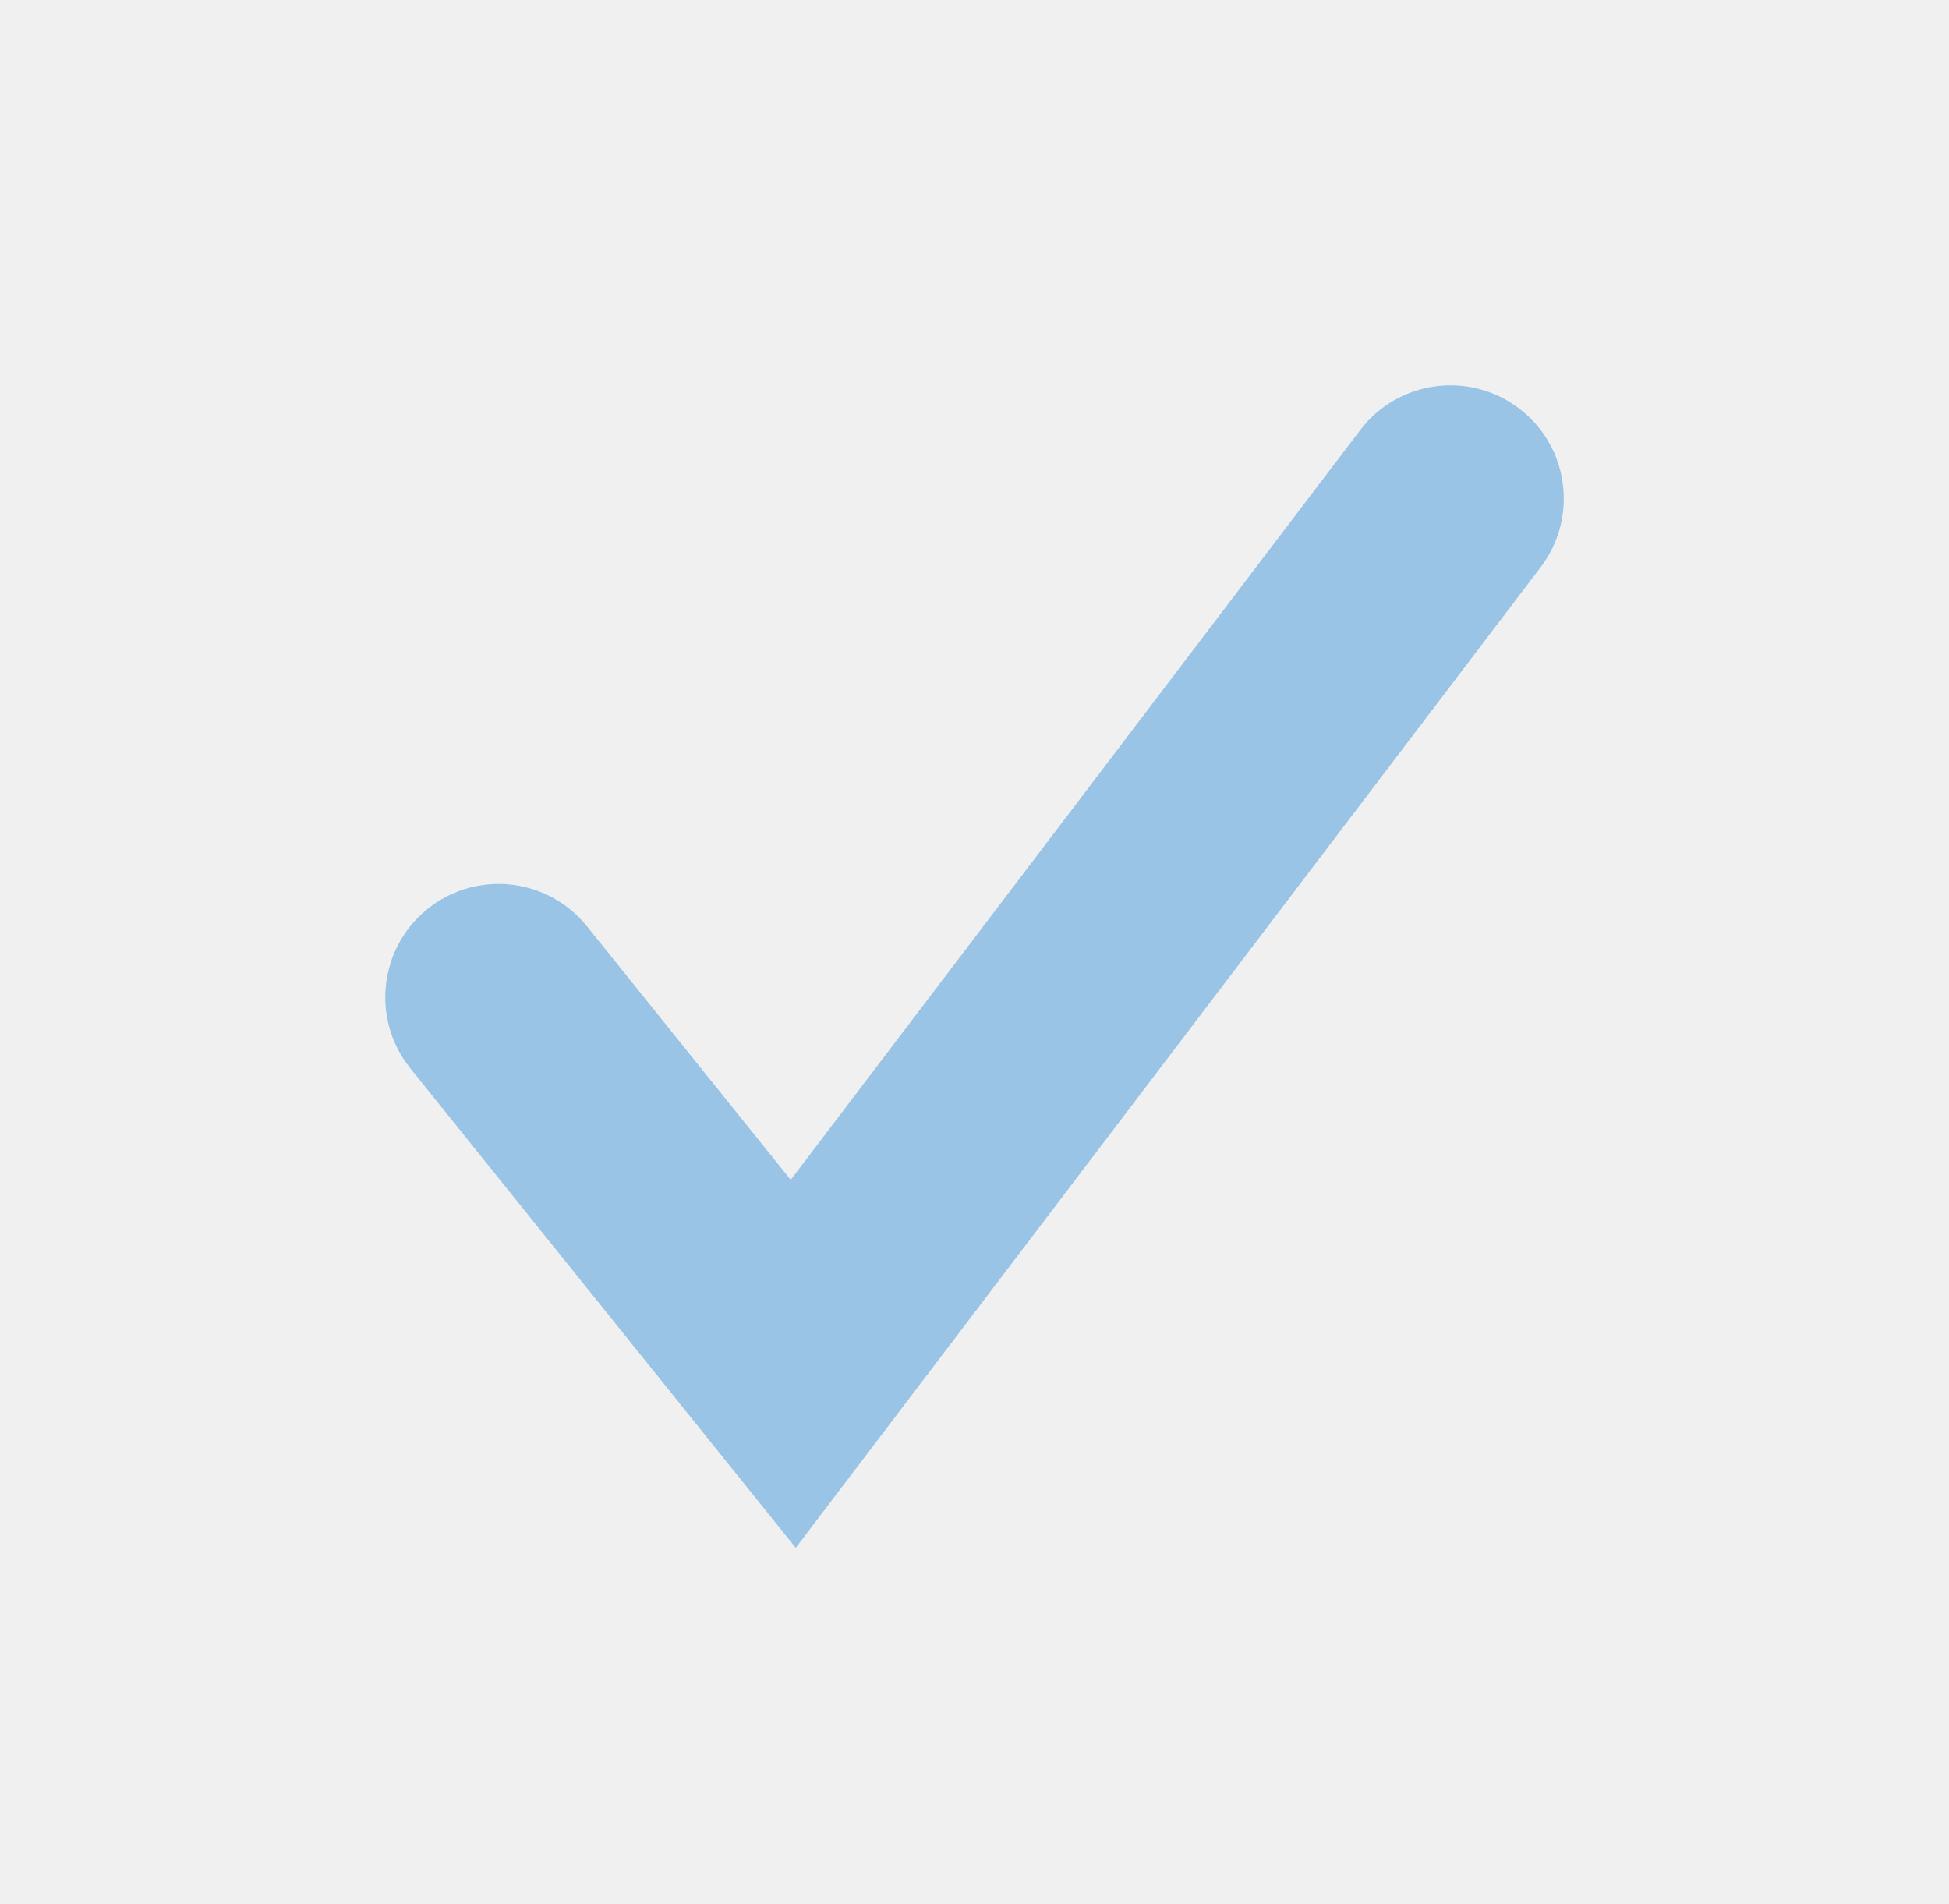
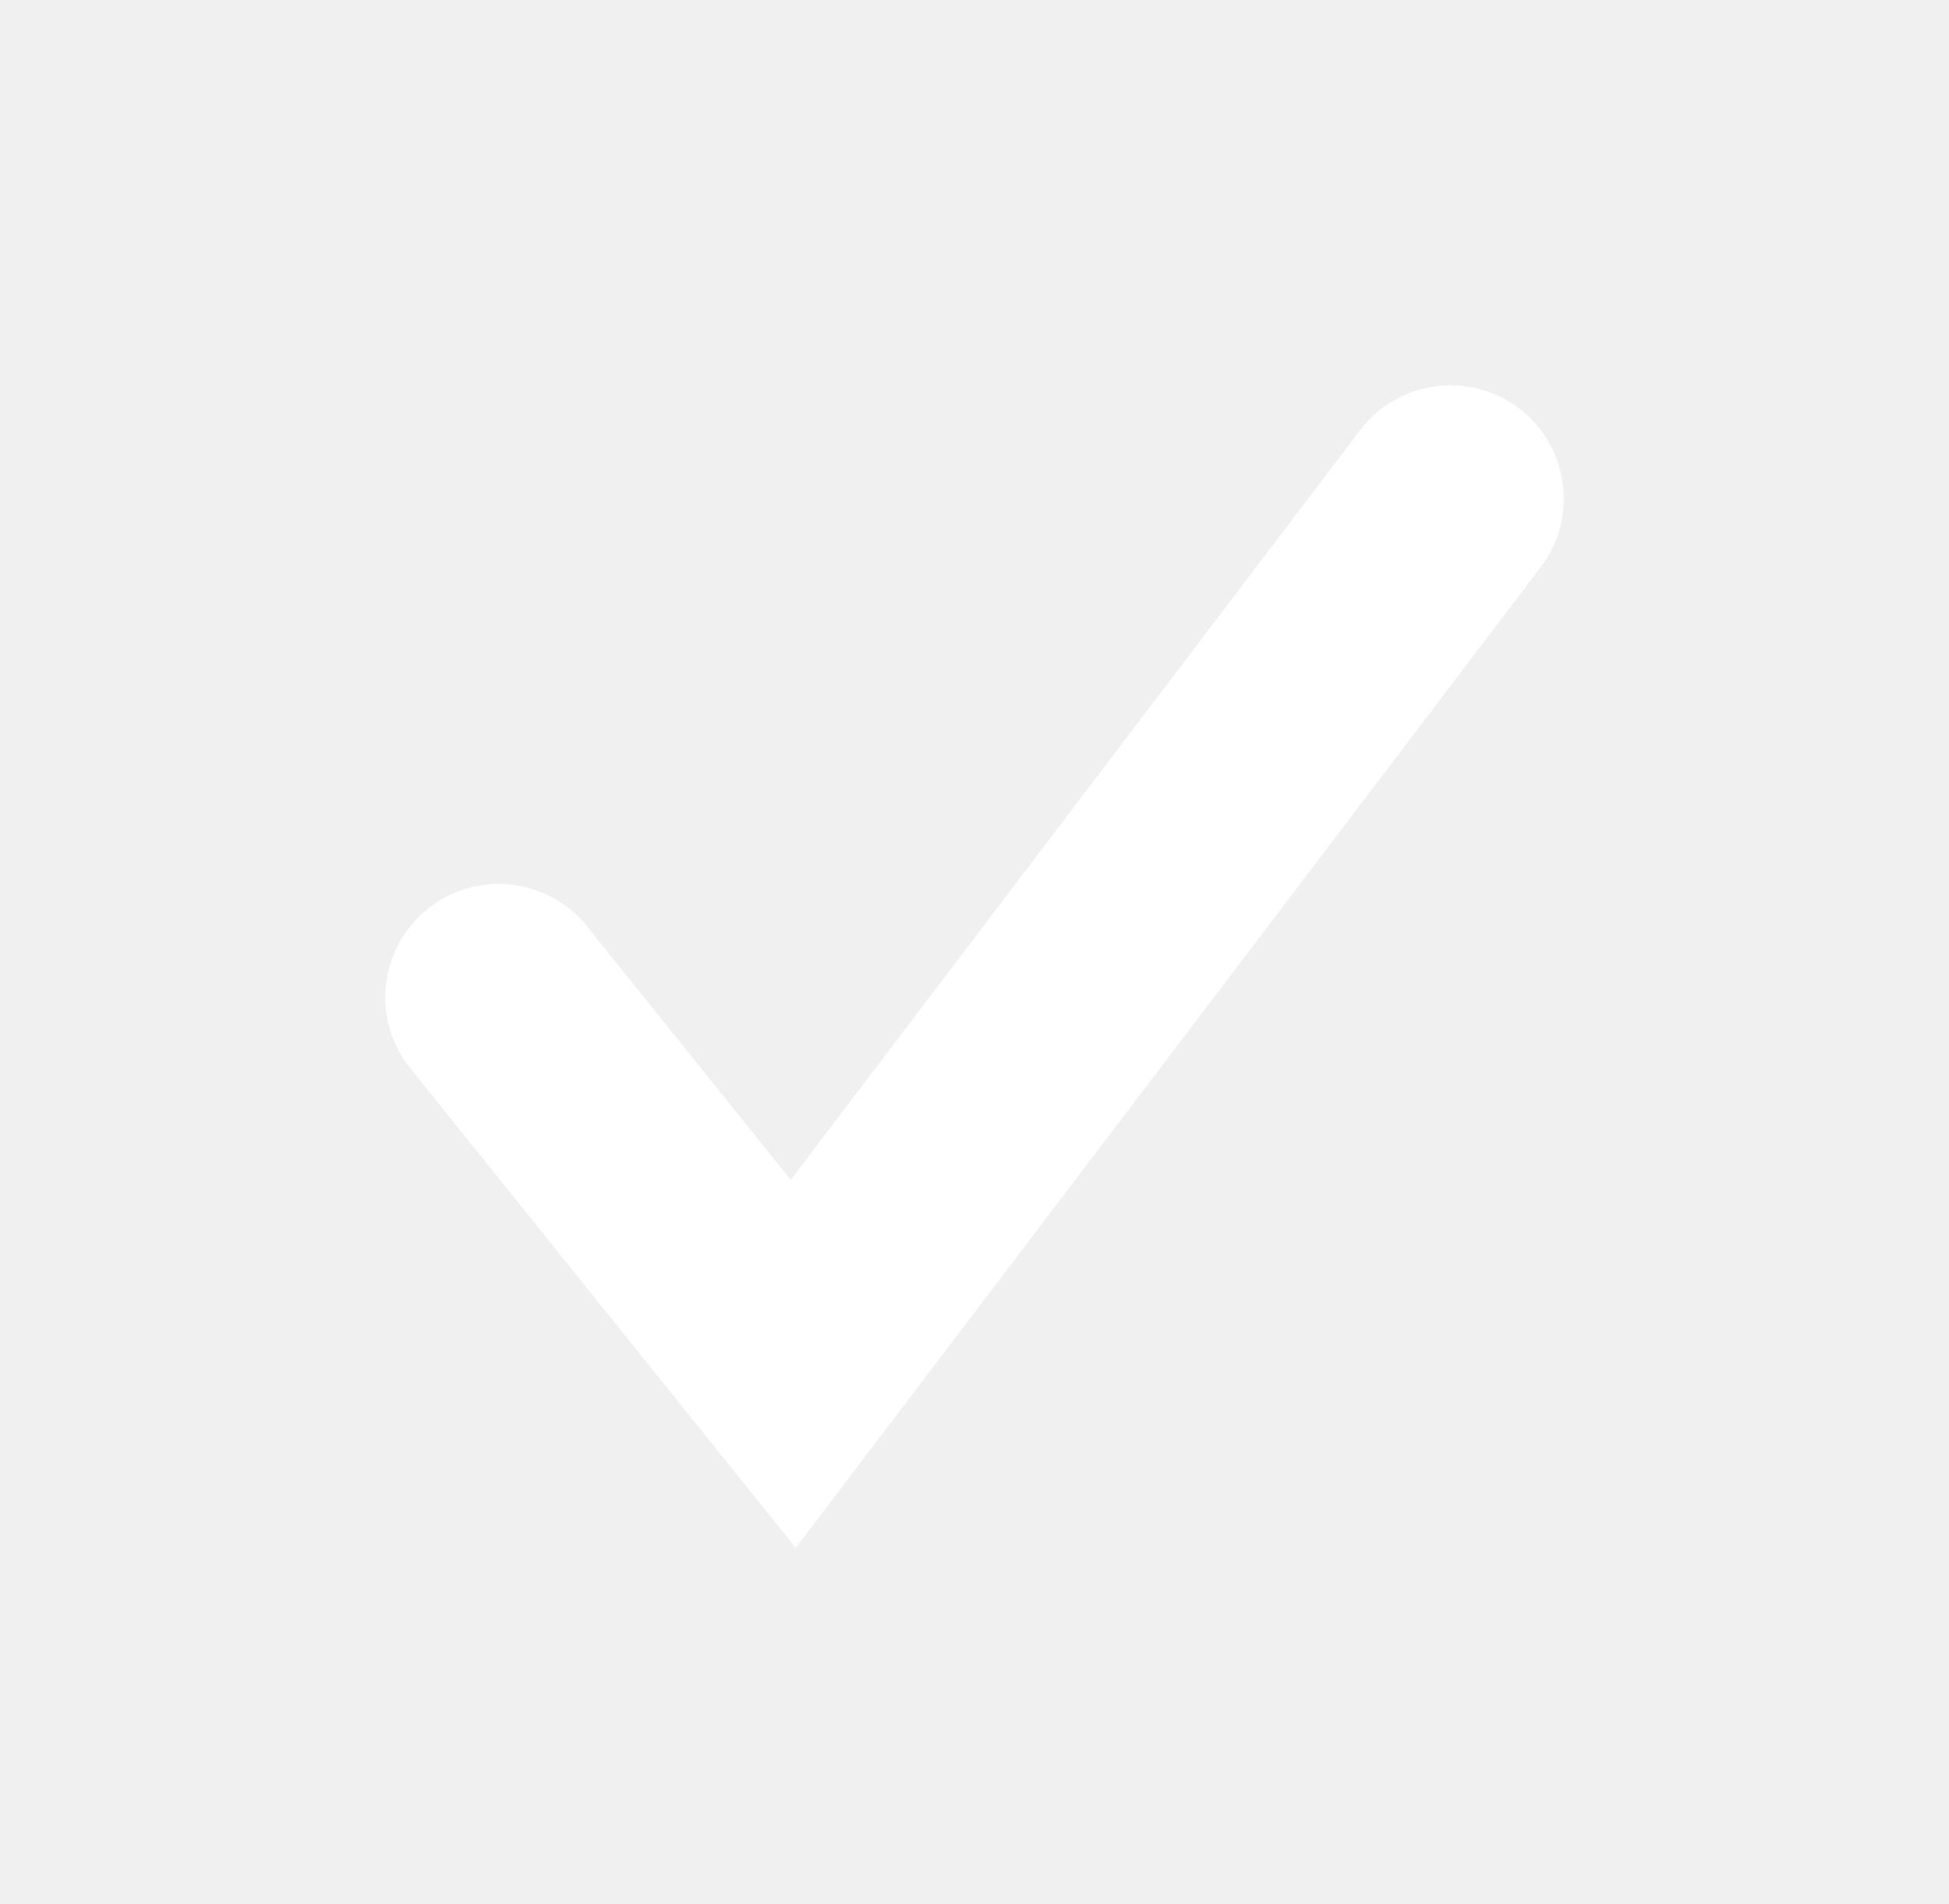
<svg xmlns="http://www.w3.org/2000/svg" version="1.1" id="Layer_1" x="0px" y="0px" width="43px" height="42px" viewBox="0 0 43 42" enable-background="new 0 0 43 42" xml:space="preserve">
  <g>
-     <path fill="#99C4E6" d="M17.556,34.146l-8.504-10.58c-0.865-1.076-0.694-2.65,0.382-3.515s2.649-0.694,3.515,0.382l4.496,5.594   l12.565-16.54c0.835-1.099,2.403-1.312,3.503-0.479c1.1,0.835,1.314,2.404,0.479,3.503L17.556,34.146z" />
+     <path fill="#FFFFFF" d="M17.556,34.146l-8.504-10.58c-0.865-1.076-0.694-2.65,0.382-3.515s2.649-0.694,3.515,0.382l4.496,5.594   l12.565-16.54c0.835-1.099,2.403-1.312,3.503-0.479c1.1,0.835,1.314,2.404,0.479,3.503L17.556,34.146z" />
  </g>
</svg>
